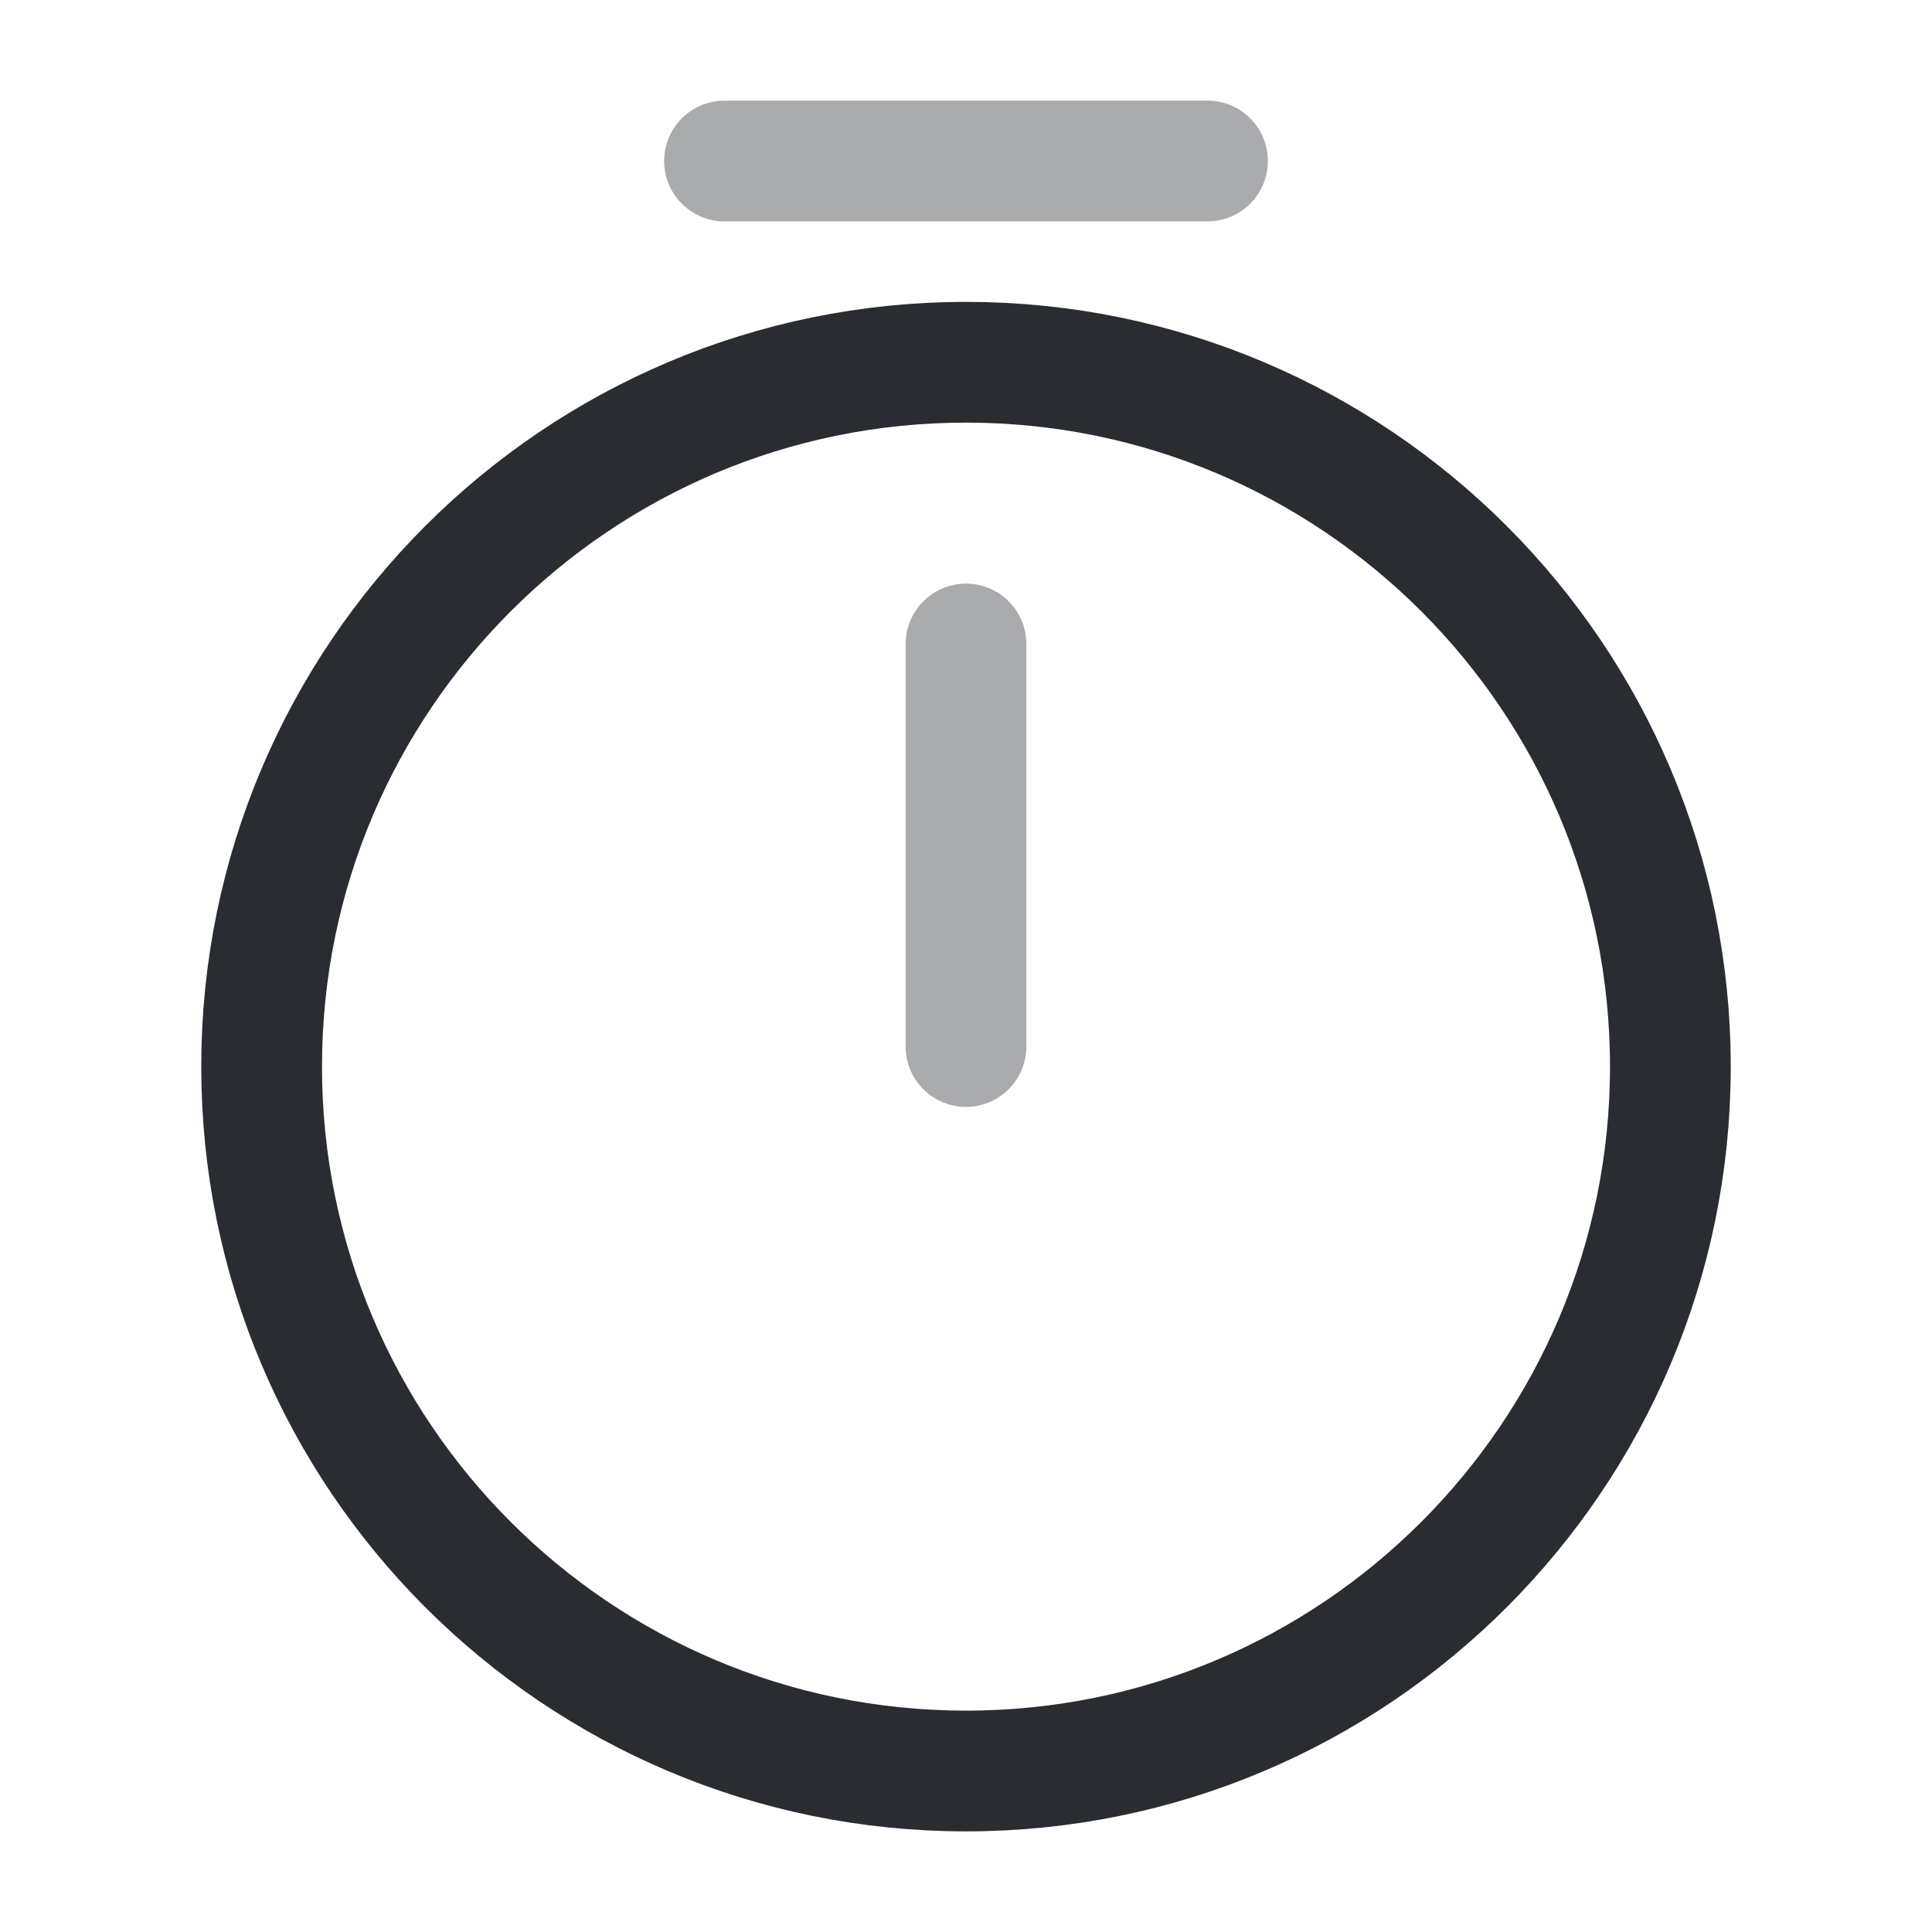
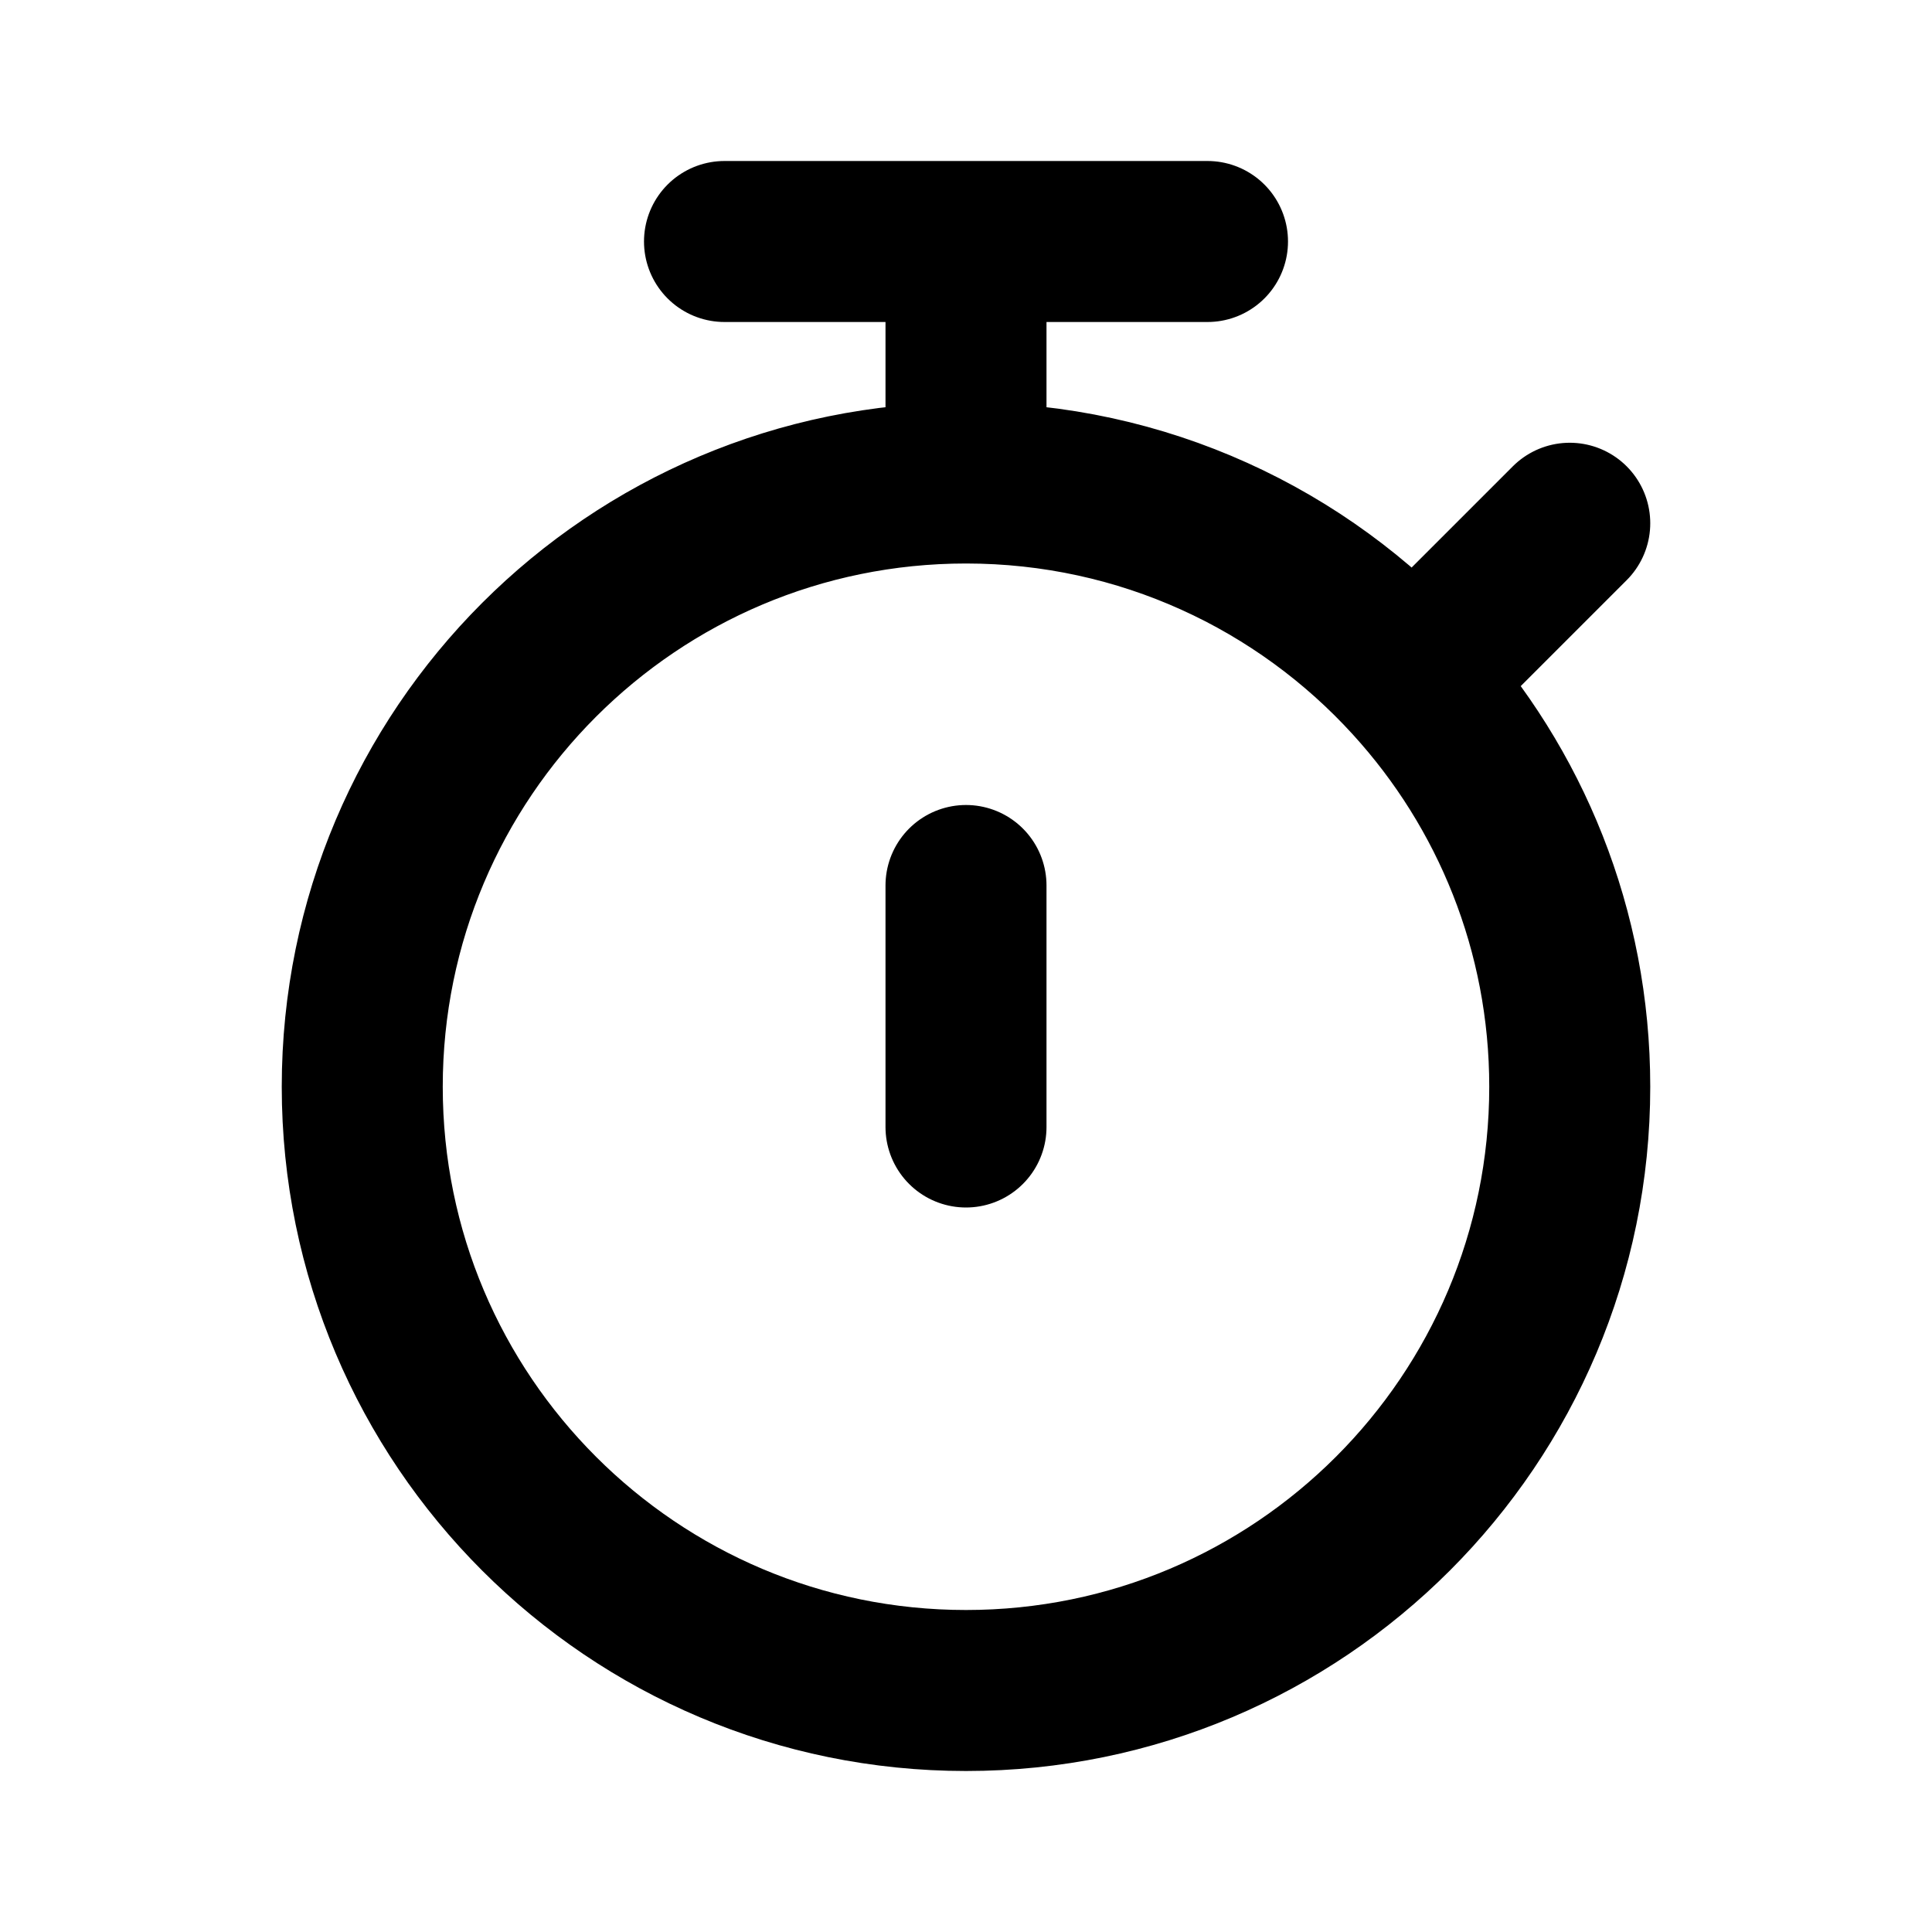
<svg xmlns="http://www.w3.org/2000/svg" width="800px" height="800px" viewBox="0 0 24 24" fill="none">
-   <path d="M20.75 13.25C20.75 18.08 16.83 22 12 22C7.17 22 3.25 18.08 3.25 13.25C3.25 8.42 7.17 4.5 12 4.5C16.83 4.5 20.75 8.42 20.75 13.25Z" stroke="#292D32" stroke-width="1.5" stroke-linecap="round" stroke-linejoin="round" />
-   <path opacity="0.4" d="M12 8V13" stroke="#292D32" stroke-width="1.5" stroke-linecap="round" stroke-linejoin="round" />
-   <path opacity="0.4" d="M9 2H15" stroke="#292D32" stroke-width="1.5" stroke-miterlimit="10" stroke-linecap="round" stroke-linejoin="round" />
+   <path d="M12 14V11M12 6C7.858 6 4.5 9.358 4.5 13.5C4.5 17.642 7.858 21 12 21C16.142 21 19.5 17.642 19.5 13.5C19.5 11.556 18.761 9.785 17.547 8.453M12 6C14.198 6 16.176 6.946 17.547 8.453M12 6V3M19.5 6.5L17.547 8.453M12 3H9M12 3H15" stroke="#000000" stroke-width="2" stroke-linecap="round" stroke-linejoin="round" />
</svg>
